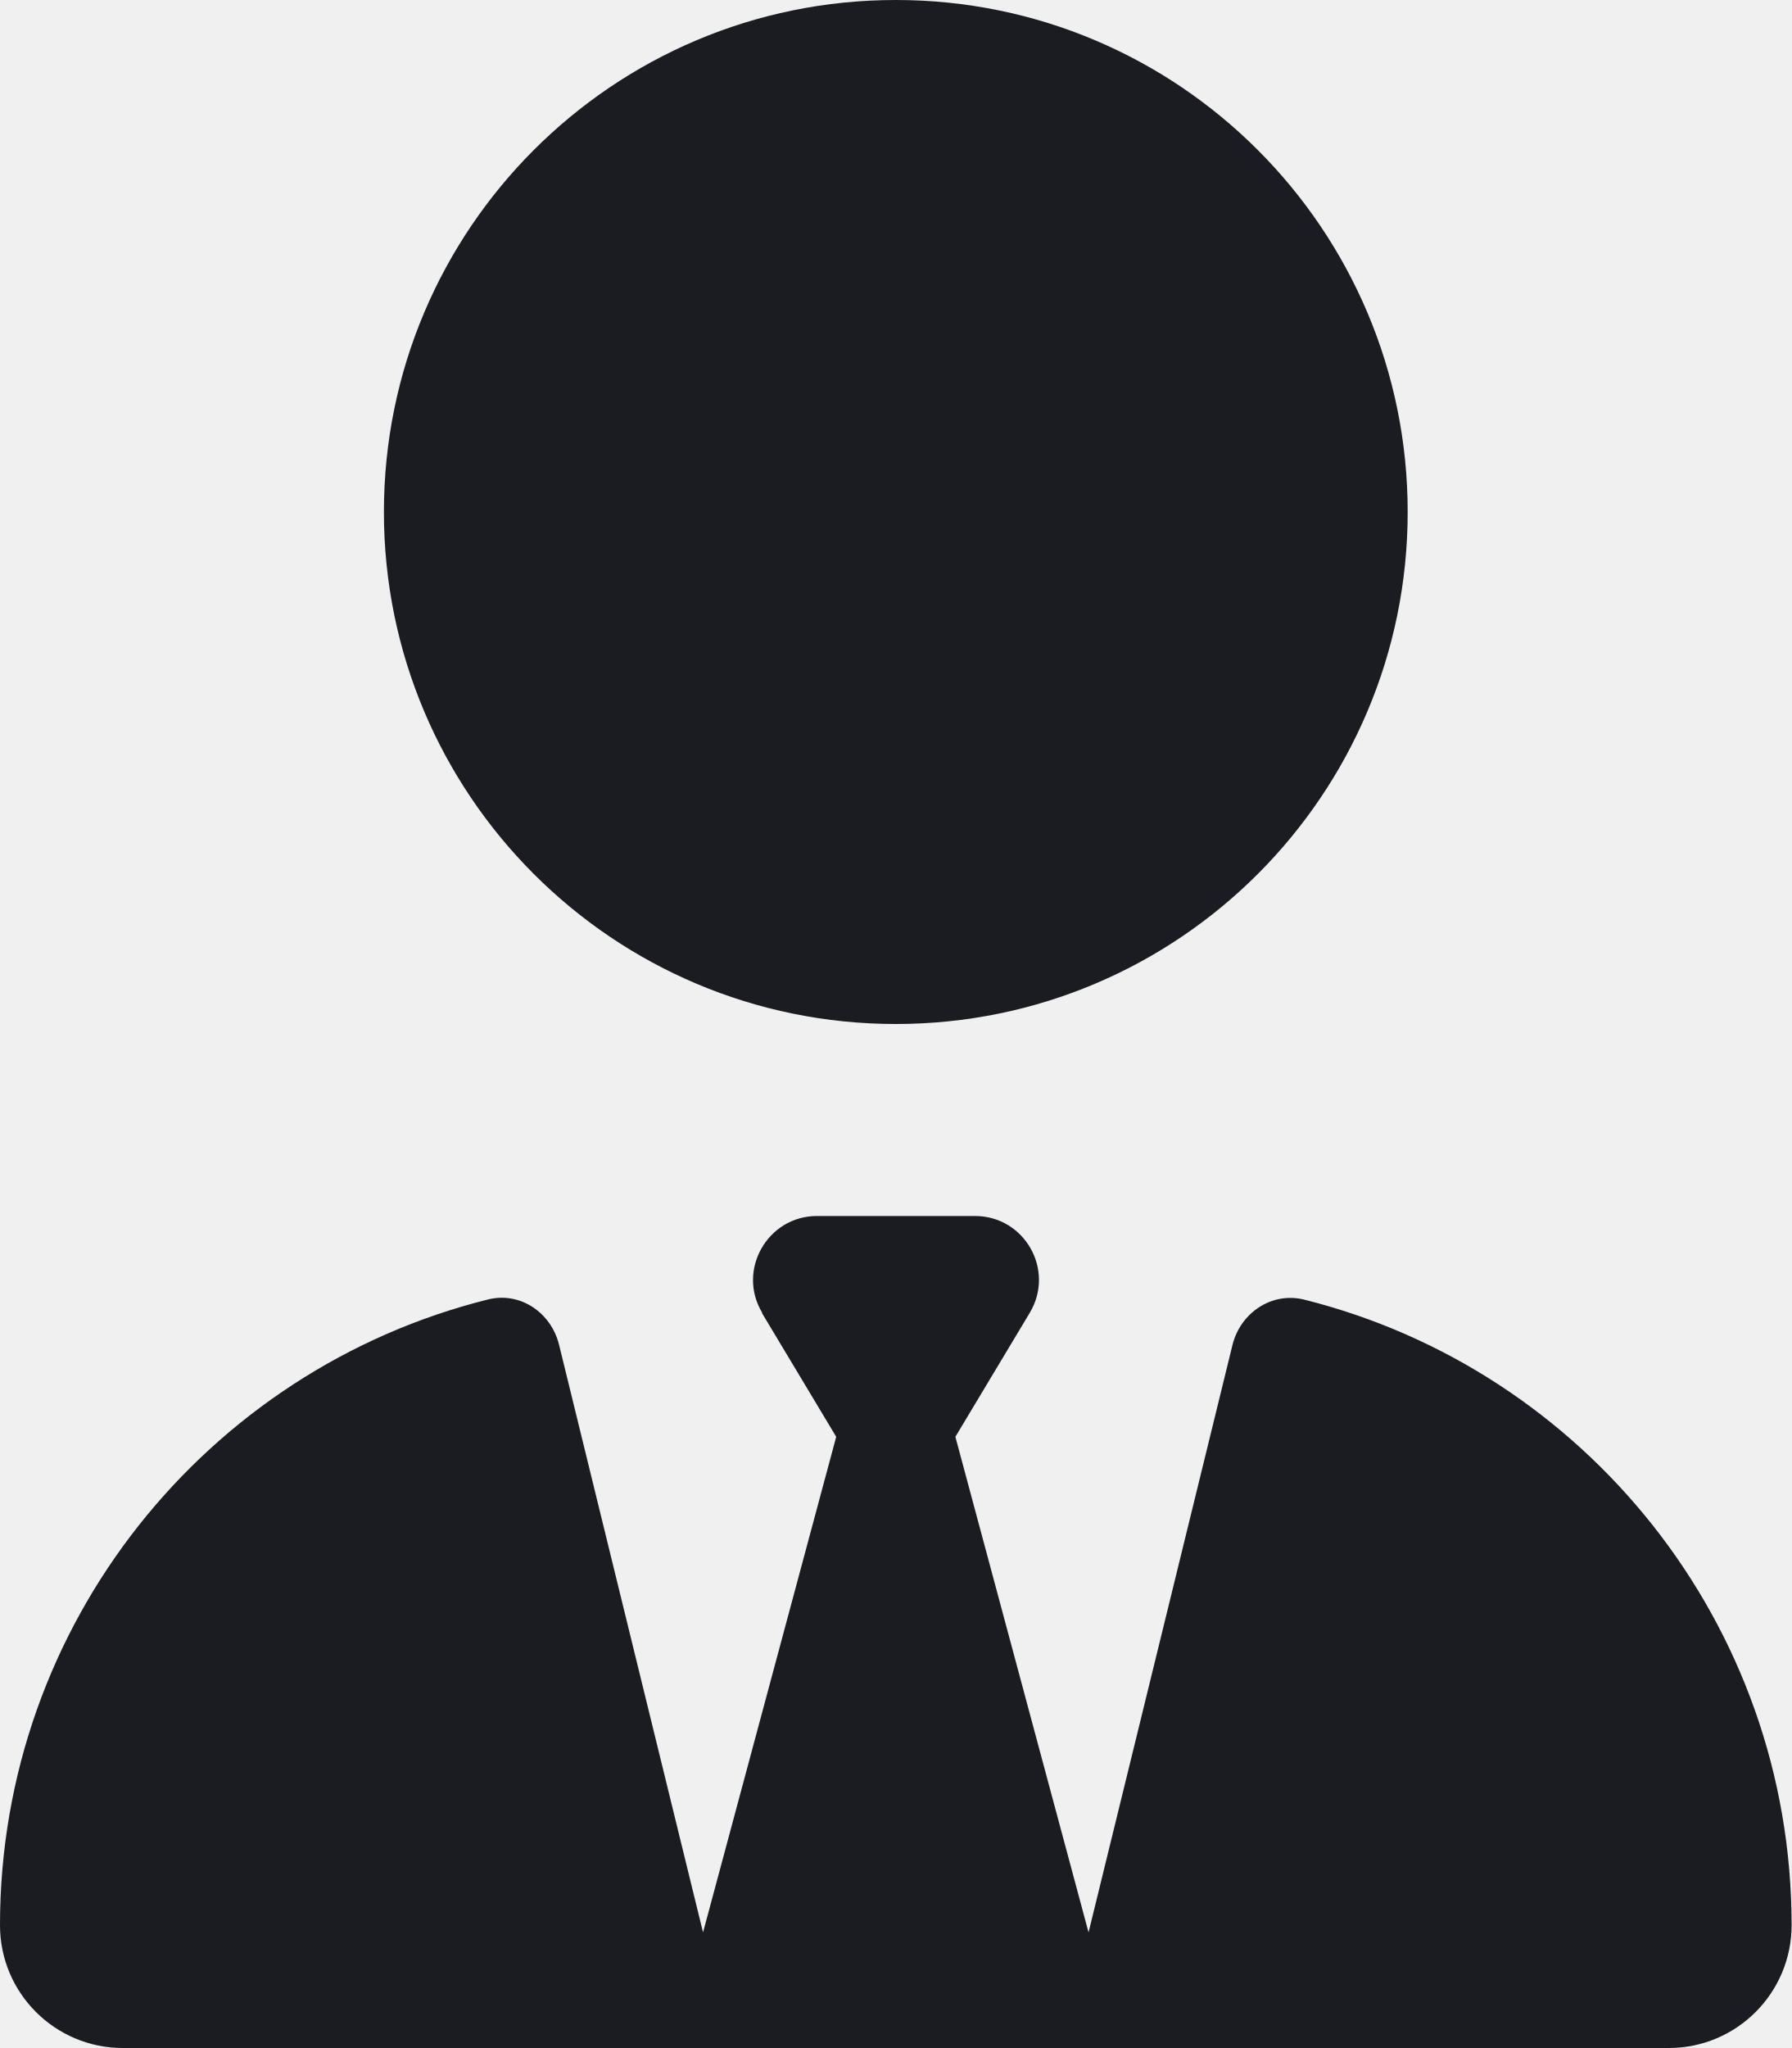
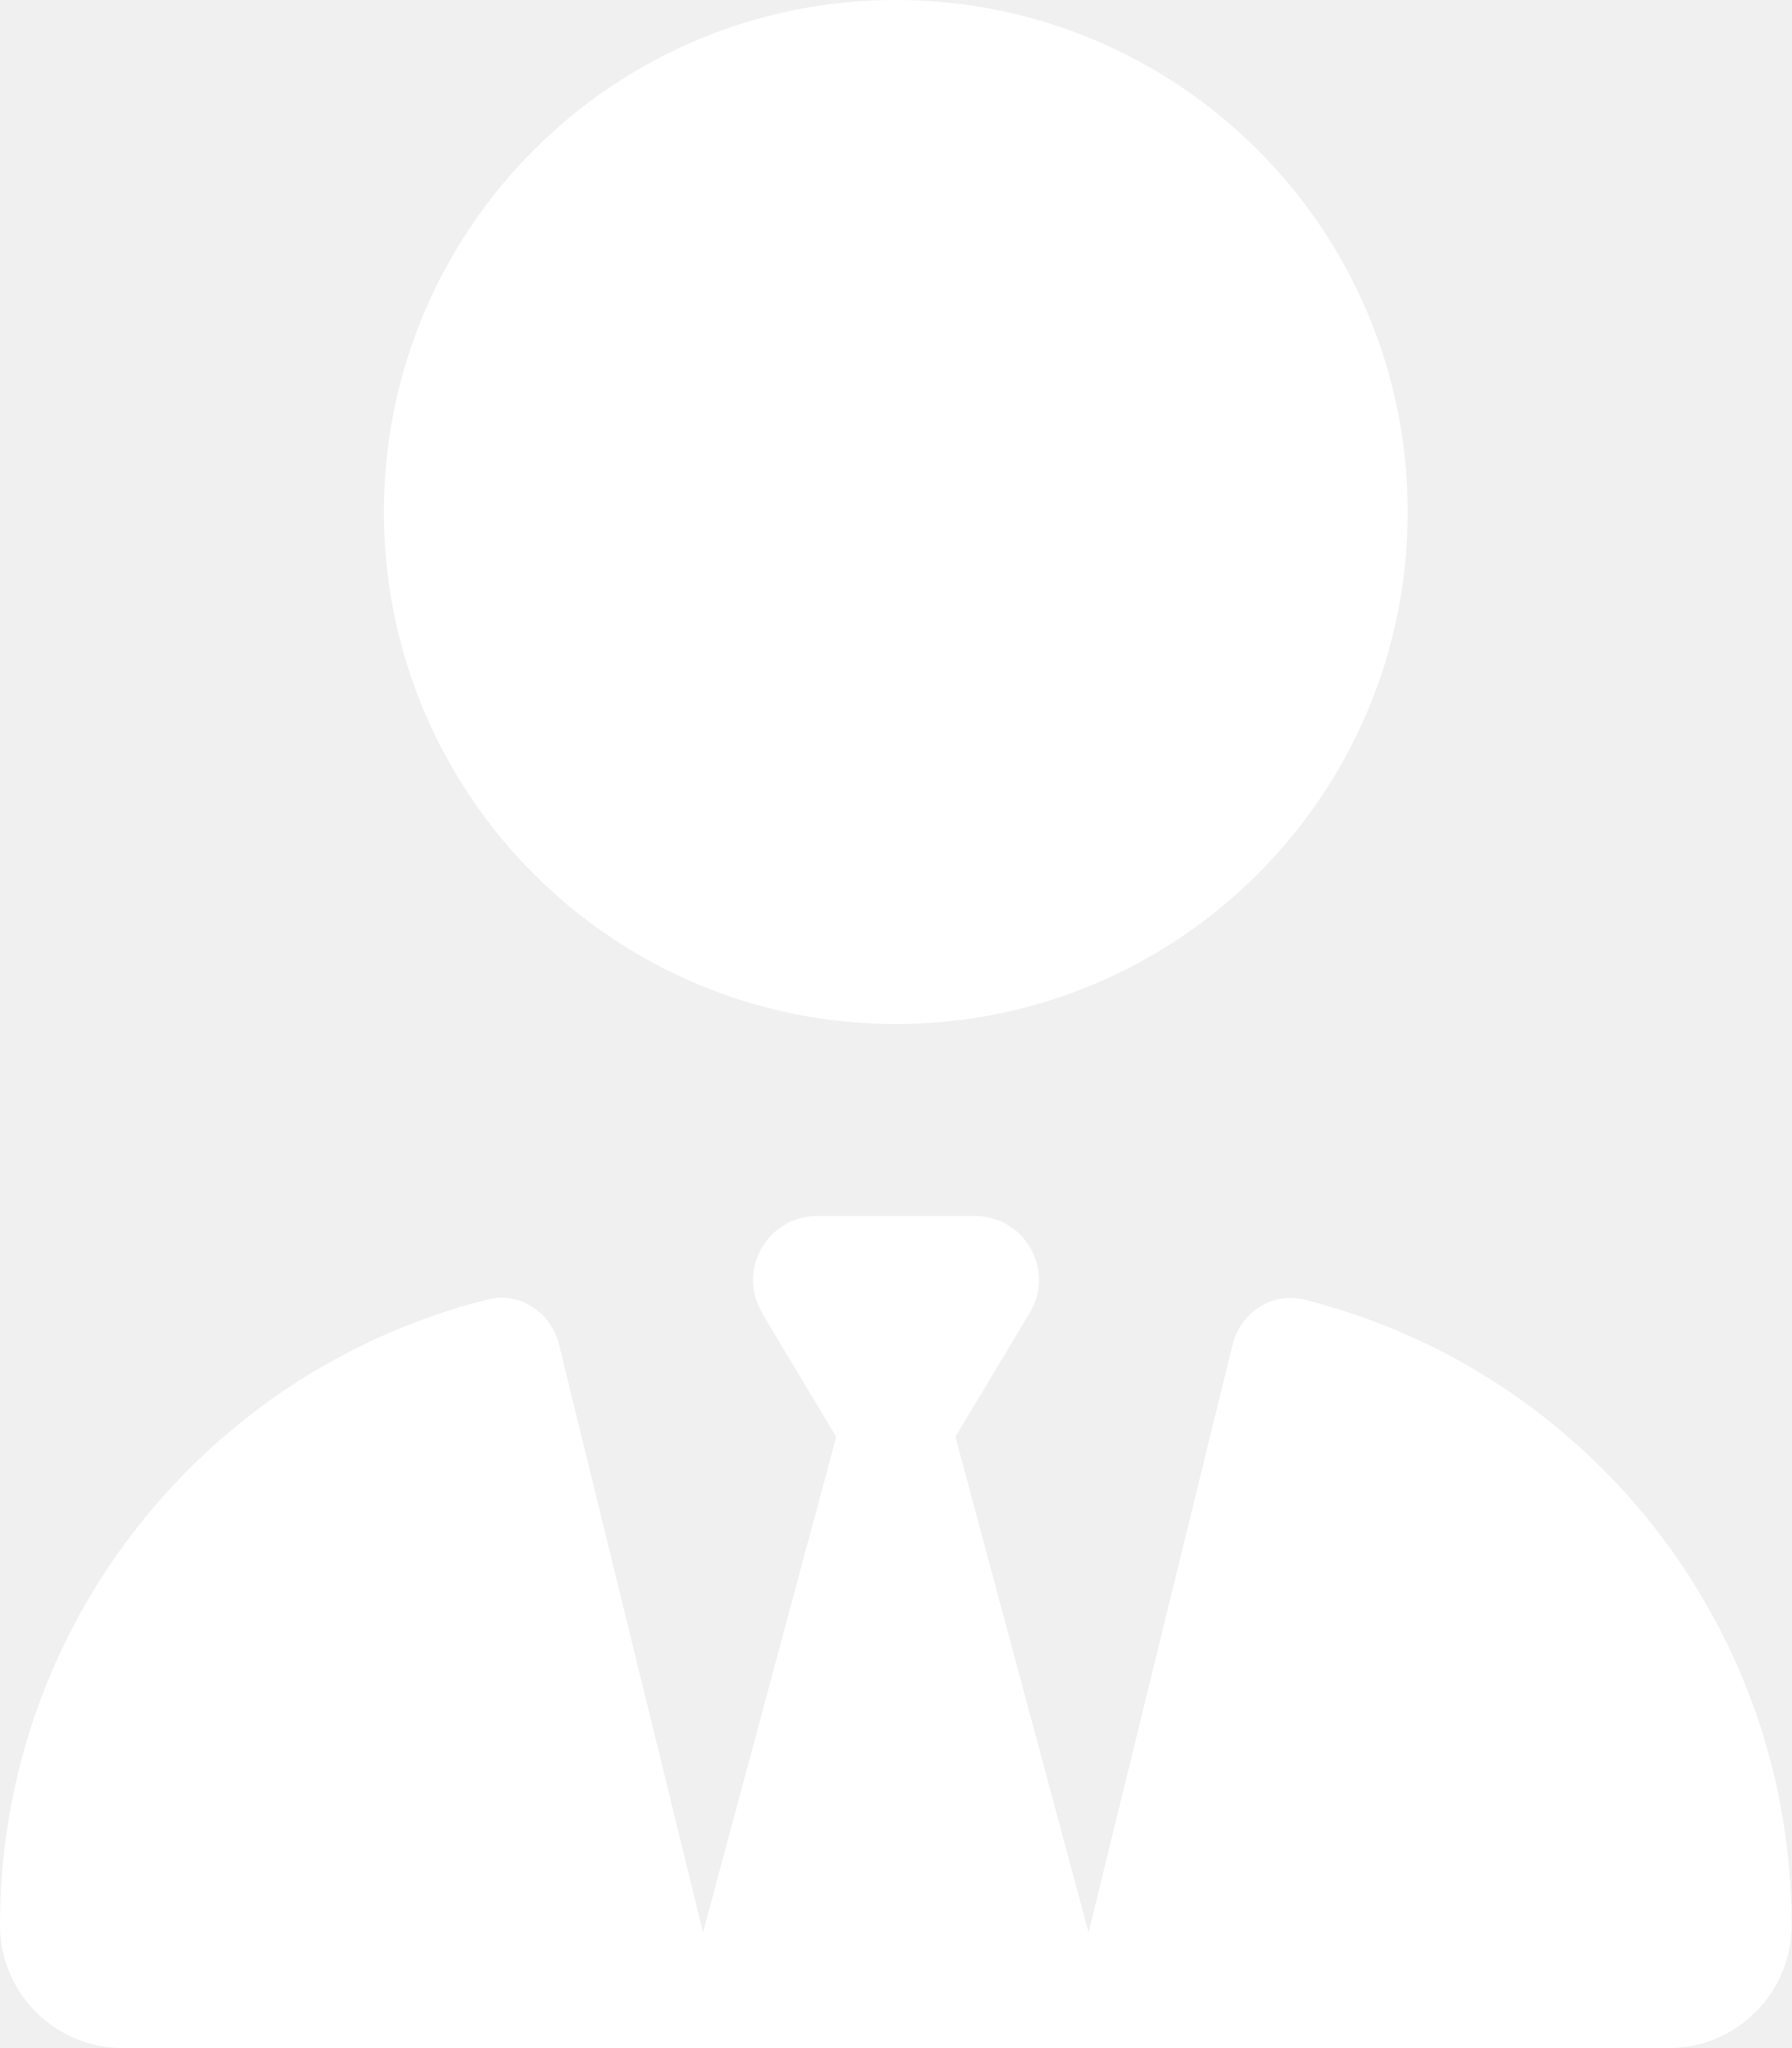
<svg xmlns="http://www.w3.org/2000/svg" height="16" width="14" viewBox="0 0 448 512">
-   <path d="M96 128a128 128 0 1 0 256 0A128 128 0 1 0 96 128zm94.5 200.2l18.6 31L175.8 483.1l-36-146.9c-2-8.1-9.8-13.4-17.9-11.3C51.9 342.4 0 405.8 0 481.3c0 17 13.8 30.7 30.7 30.7H162.5c0 0 0 0 .1 0H168 280h5.5c0 0 0 0 .1 0H417.3c17 0 30.7-13.8 30.7-30.7c0-75.5-51.9-138.9-121.9-156.4c-8.1-2-15.9 3.3-17.9 11.3l-36 146.9L238.9 359.2l18.6-31c6.4-10.7-1.3-24.2-13.7-24.2H224 204.3c-12.4 0-20.1 13.6-13.7 24.2z" fill="#1a1c21" />
+   <path d="M96 128a128 128 0 1 0 256 0A128 128 0 1 0 96 128zm94.5 200.2l18.6 31L175.8 483.1l-36-146.9c-2-8.1-9.8-13.4-17.9-11.3C51.9 342.4 0 405.8 0 481.3c0 17 13.8 30.7 30.7 30.7H162.5c0 0 0 0 .1 0H168 280h5.5c0 0 0 0 .1 0H417.3c17 0 30.7-13.8 30.7-30.7c0-75.5-51.9-138.9-121.9-156.4c-8.1-2-15.9 3.3-17.9 11.3l-36 146.9L238.9 359.2l18.6-31c6.4-10.7-1.3-24.2-13.7-24.2H224 204.3c-12.4 0-20.1 13.6-13.7 24.2z" fill="white" />
</svg>
